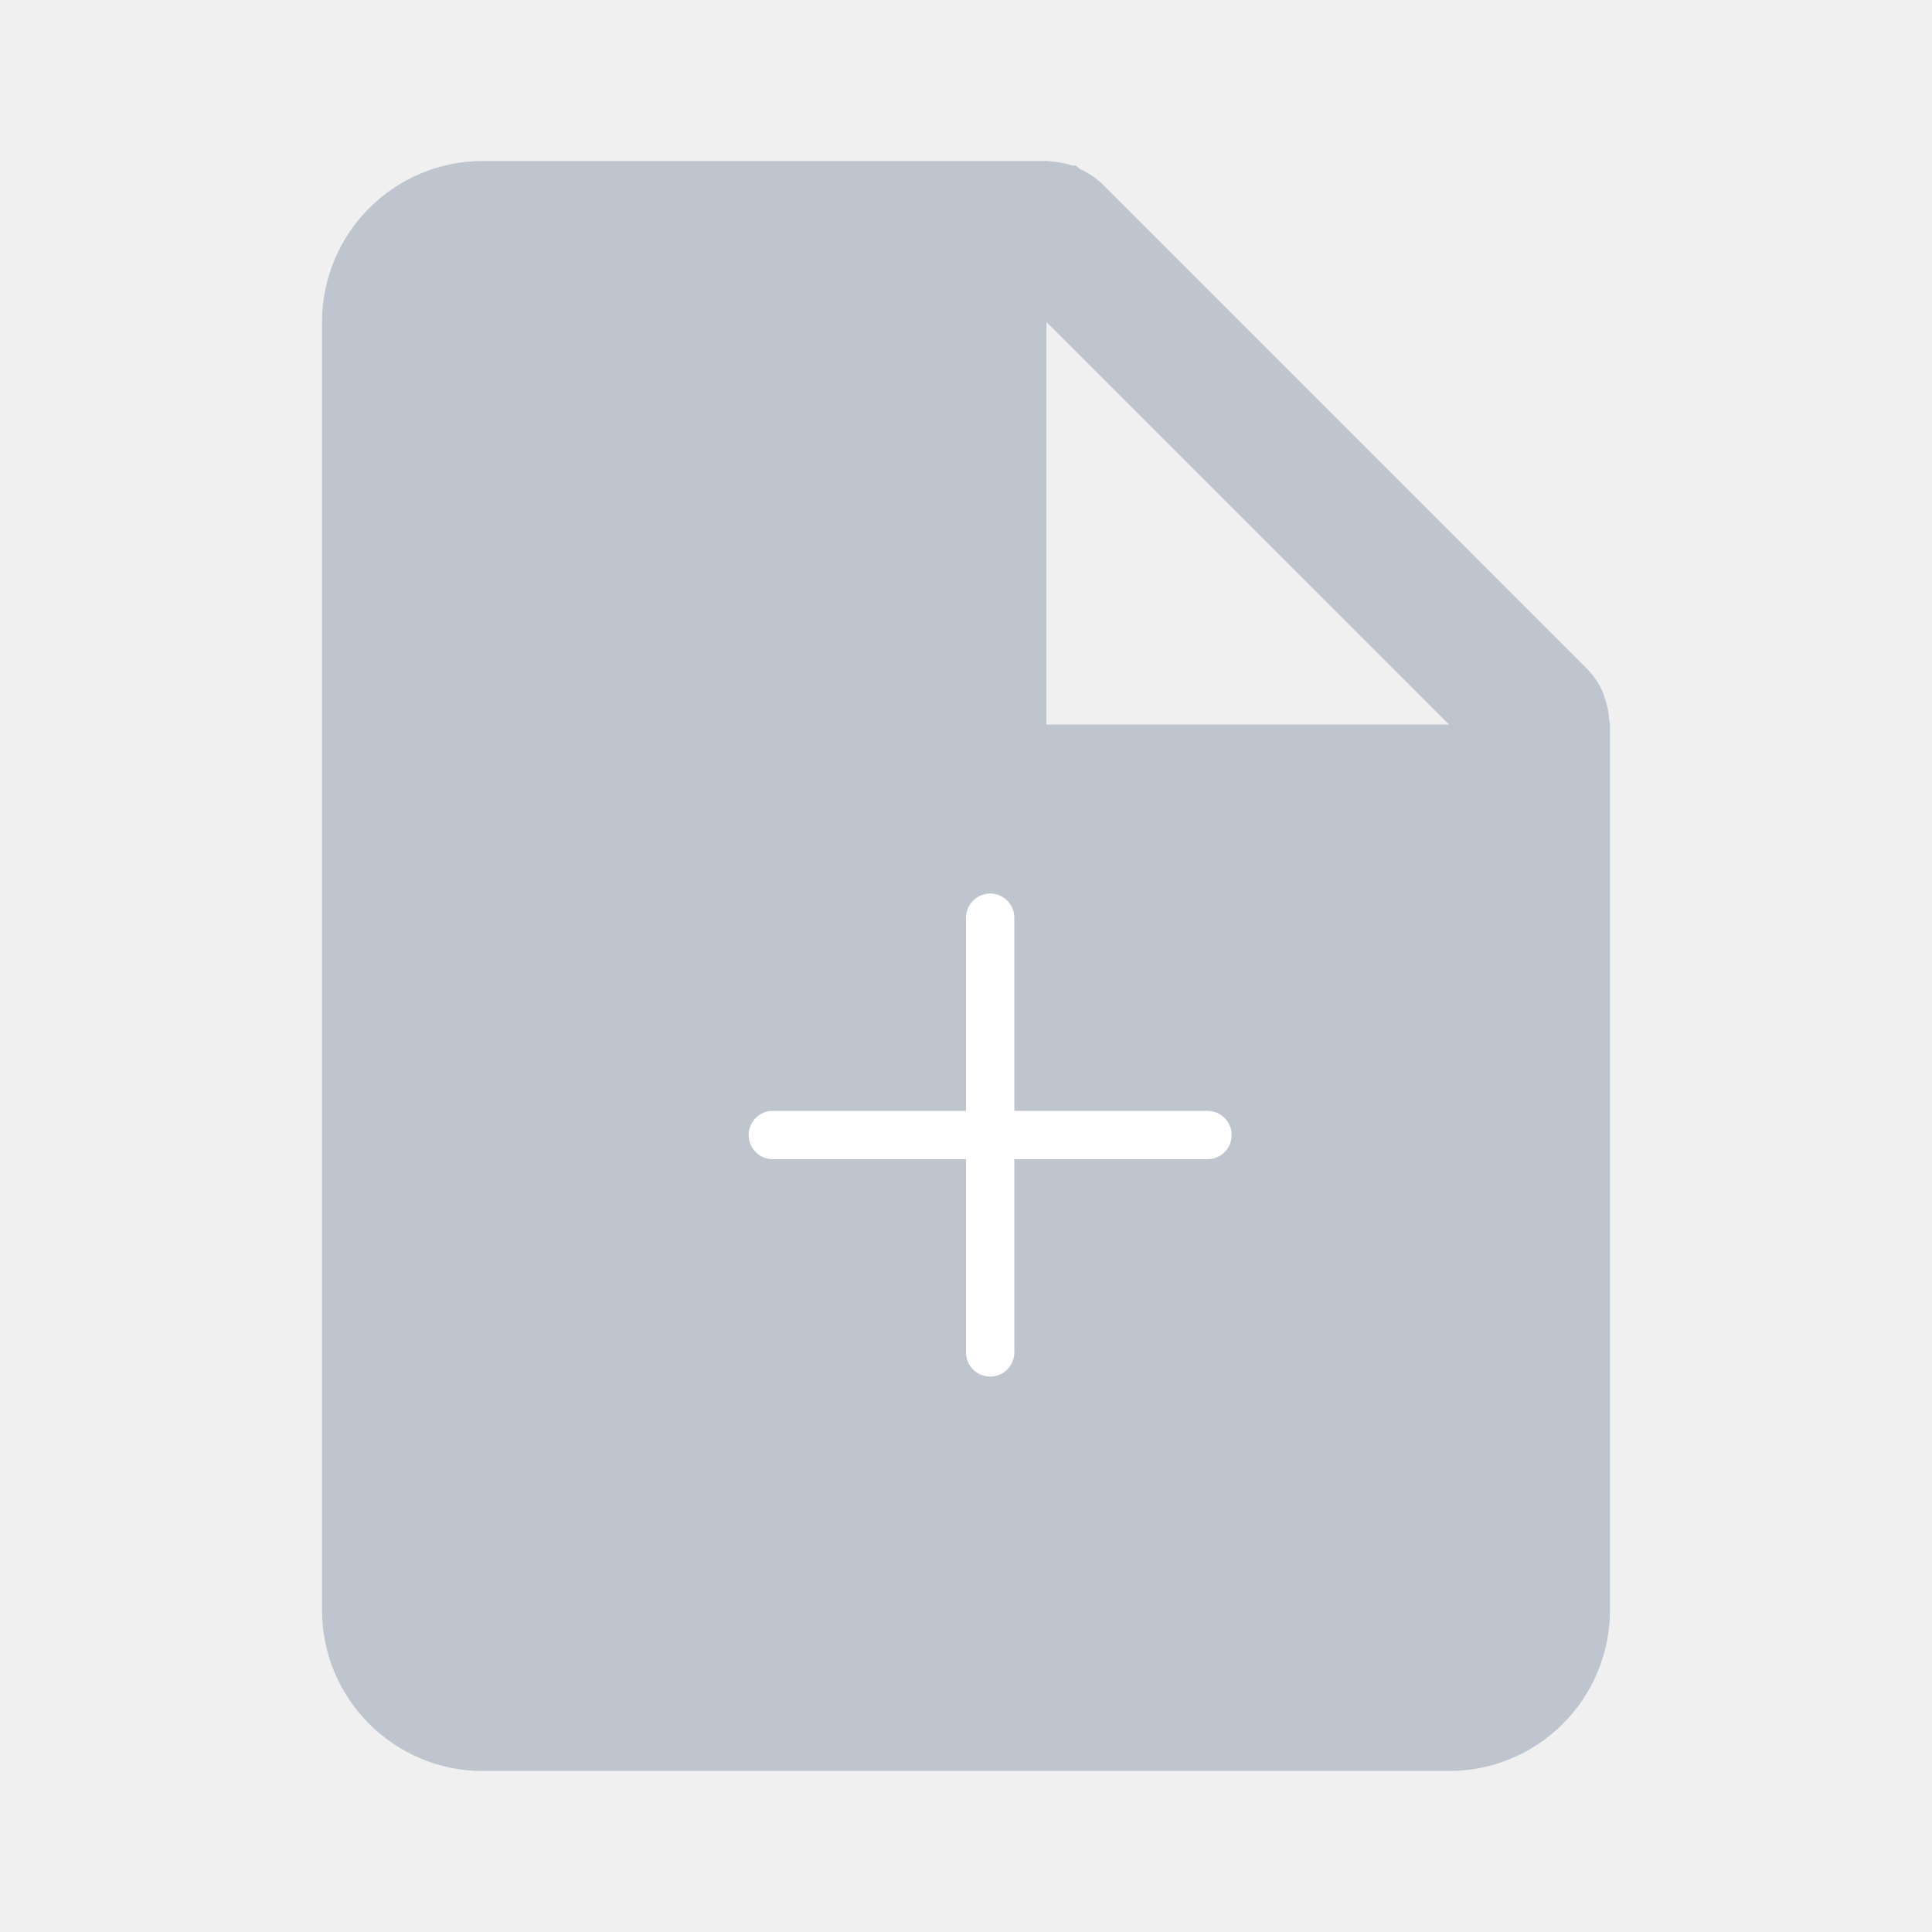
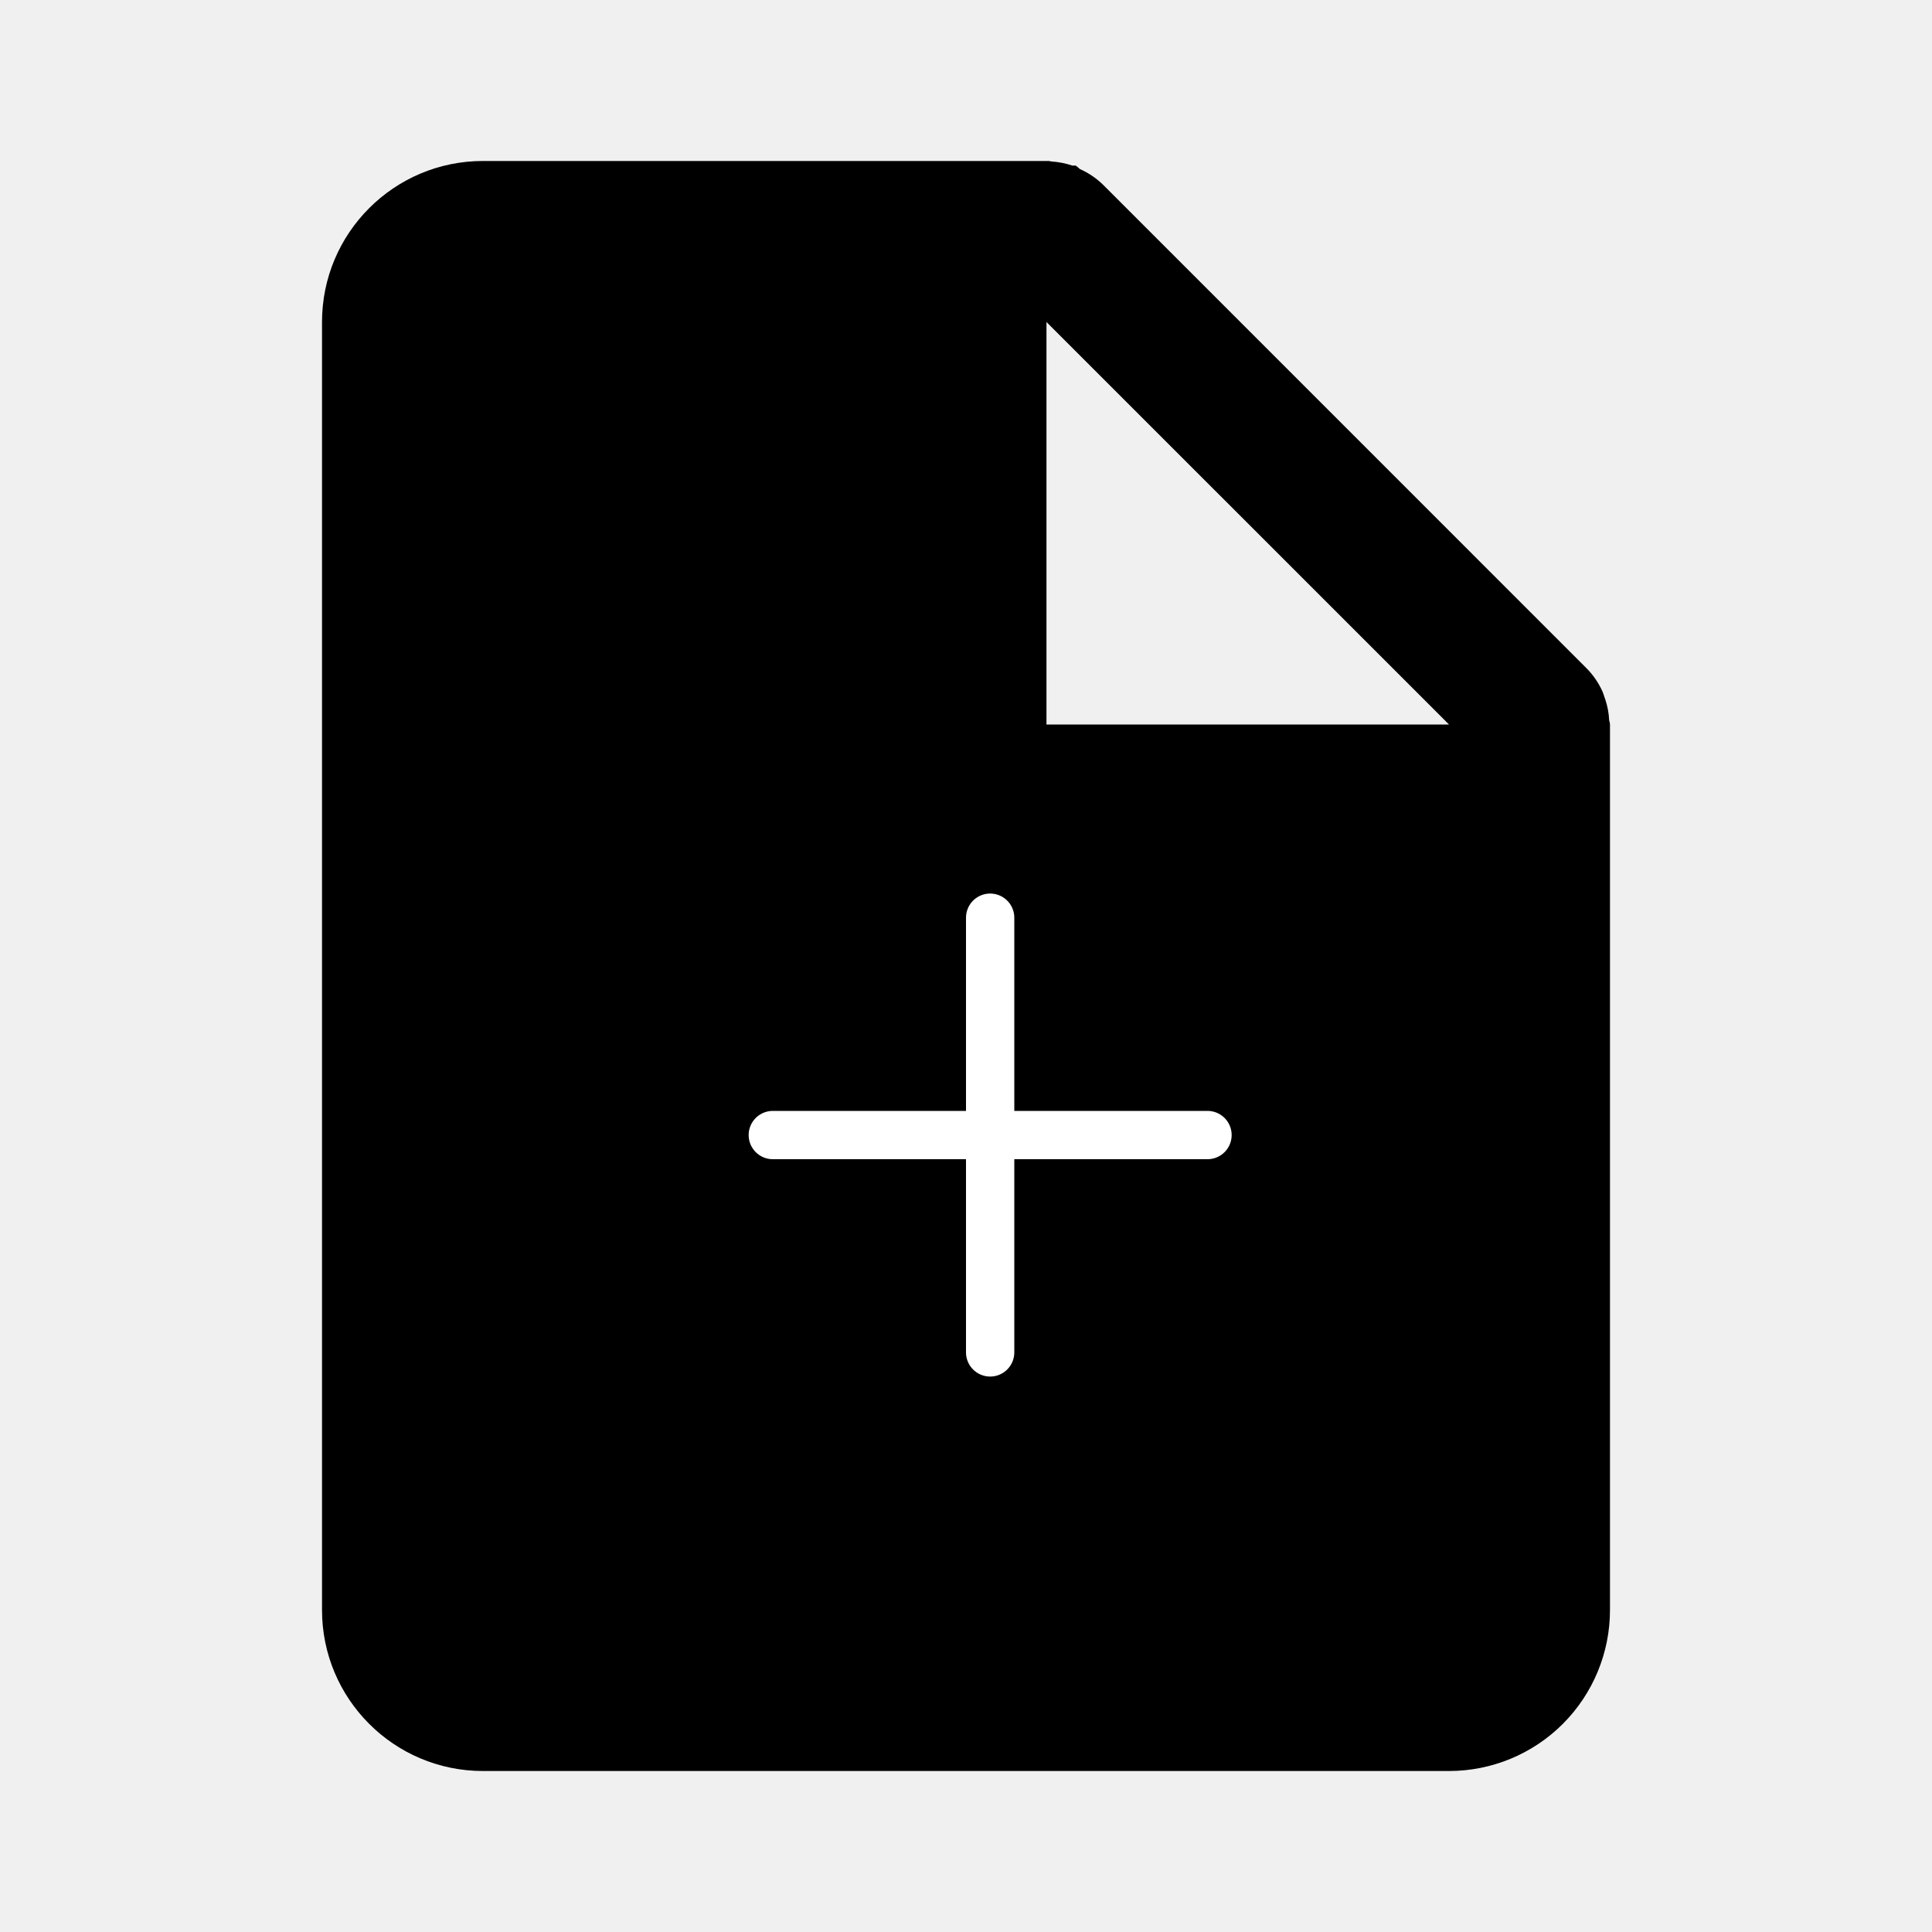
<svg xmlns="http://www.w3.org/2000/svg" width="40" height="40" viewBox="0 0 40 40" fill="none">
-   <path d="M30 36.667H10C8.159 36.667 6.667 35.174 6.667 33.334V6.667C6.667 4.826 8.159 3.333 10 3.333H21.666C21.681 3.332 21.697 3.332 21.712 3.333H21.721C21.737 3.338 21.753 3.342 21.77 3.343C21.917 3.353 22.062 3.381 22.201 3.428H22.227H22.252H22.271C22.302 3.45 22.331 3.474 22.358 3.5C22.54 3.581 22.705 3.694 22.846 3.833L32.846 13.834C32.986 13.975 33.099 14.14 33.18 14.322C33.195 14.358 33.206 14.393 33.218 14.432L33.235 14.479C33.281 14.617 33.309 14.762 33.316 14.909C33.318 14.925 33.322 14.941 33.328 14.957V14.967C33.331 14.978 33.333 14.989 33.333 15V33.334C33.333 34.218 32.982 35.065 32.357 35.691C31.732 36.316 30.884 36.667 30 36.667ZM21.666 6.667V15H30L21.666 6.667Z" fill="#BEC5CF" />
+   <path d="M30 36.667H10C8.159 36.667 6.667 35.174 6.667 33.334V6.667C6.667 4.826 8.159 3.333 10 3.333H21.666C21.681 3.332 21.697 3.332 21.712 3.333H21.721C21.737 3.338 21.753 3.342 21.77 3.343C21.917 3.353 22.062 3.381 22.201 3.428H22.227H22.252H22.271C22.302 3.45 22.331 3.474 22.358 3.5C22.54 3.581 22.705 3.694 22.846 3.833L32.846 13.834C32.986 13.975 33.099 14.14 33.18 14.322C33.195 14.358 33.206 14.393 33.218 14.432L33.235 14.479C33.281 14.617 33.309 14.762 33.316 14.909C33.318 14.925 33.322 14.941 33.328 14.957V14.967C33.331 14.978 33.333 14.989 33.333 15V33.334C33.333 34.218 32.982 35.065 32.357 35.691C31.732 36.316 30.884 36.667 30 36.667ZM21.666 6.667V15H30L21.666 6.667Z" fill="currentColor" />
  <path d="M20.5 19V28" stroke="white" stroke-linecap="round" />
  <path d="M16 23.5H25" stroke="white" stroke-linecap="round" />
</svg>
